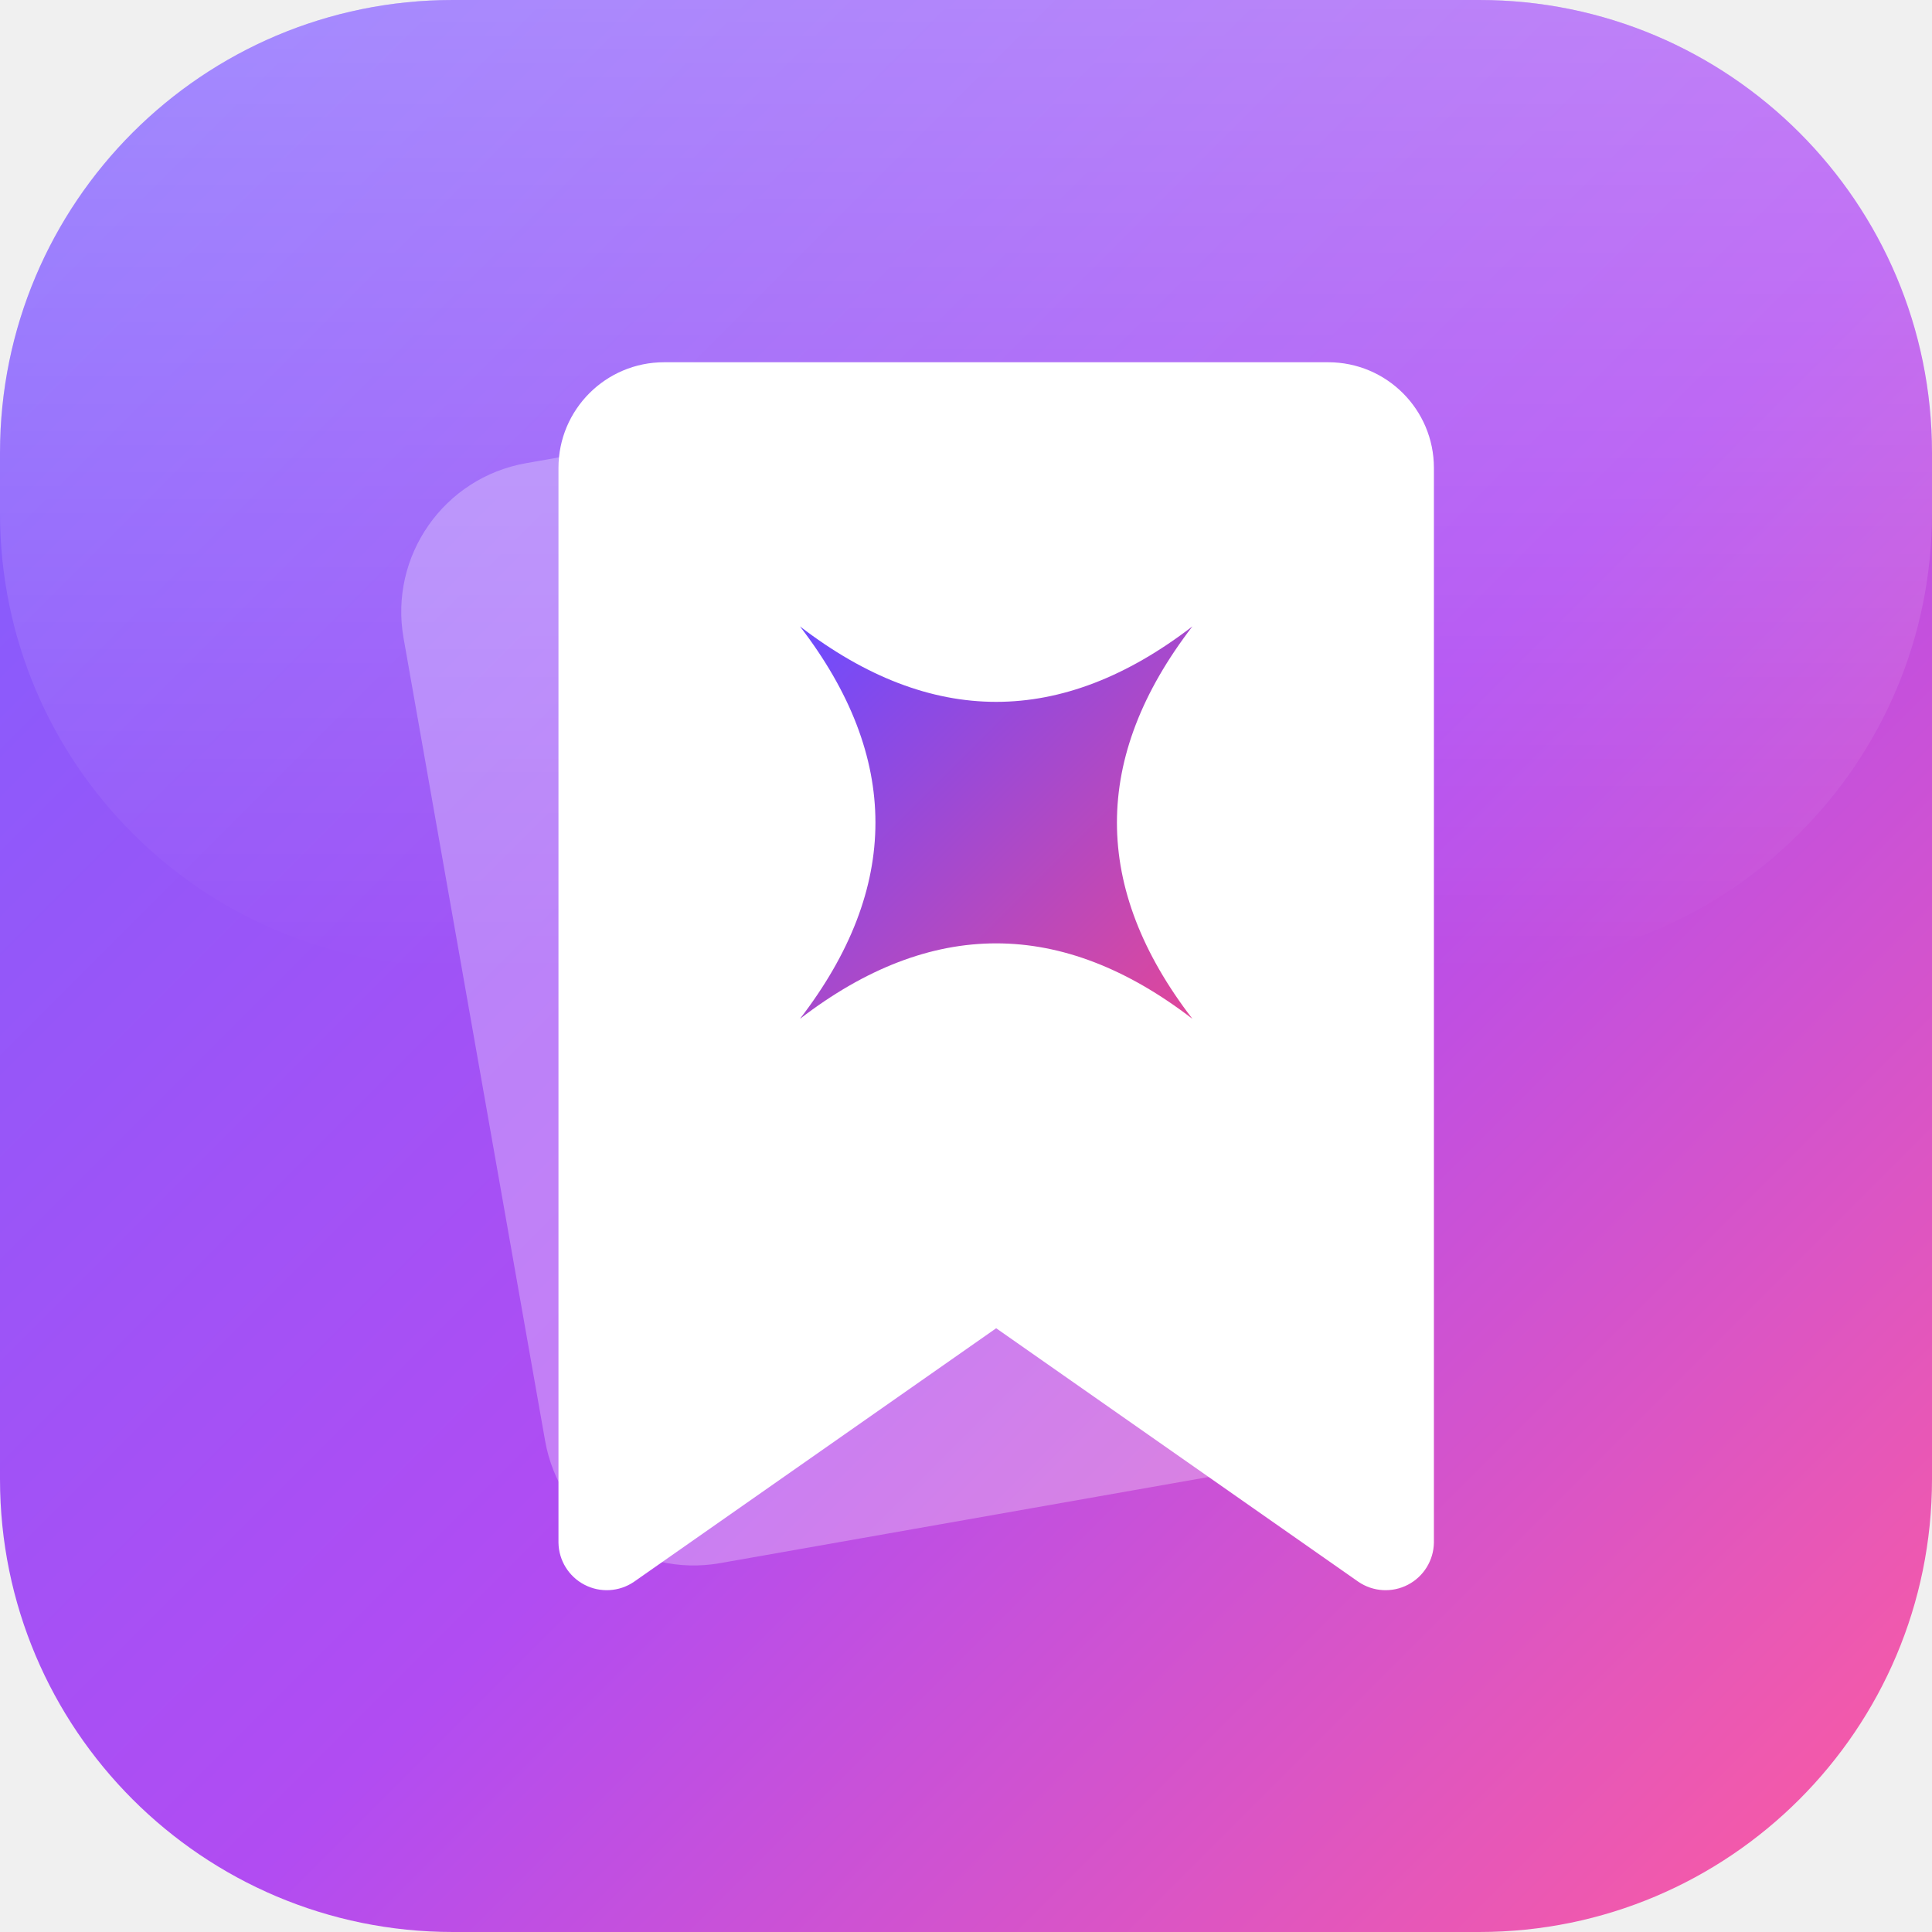
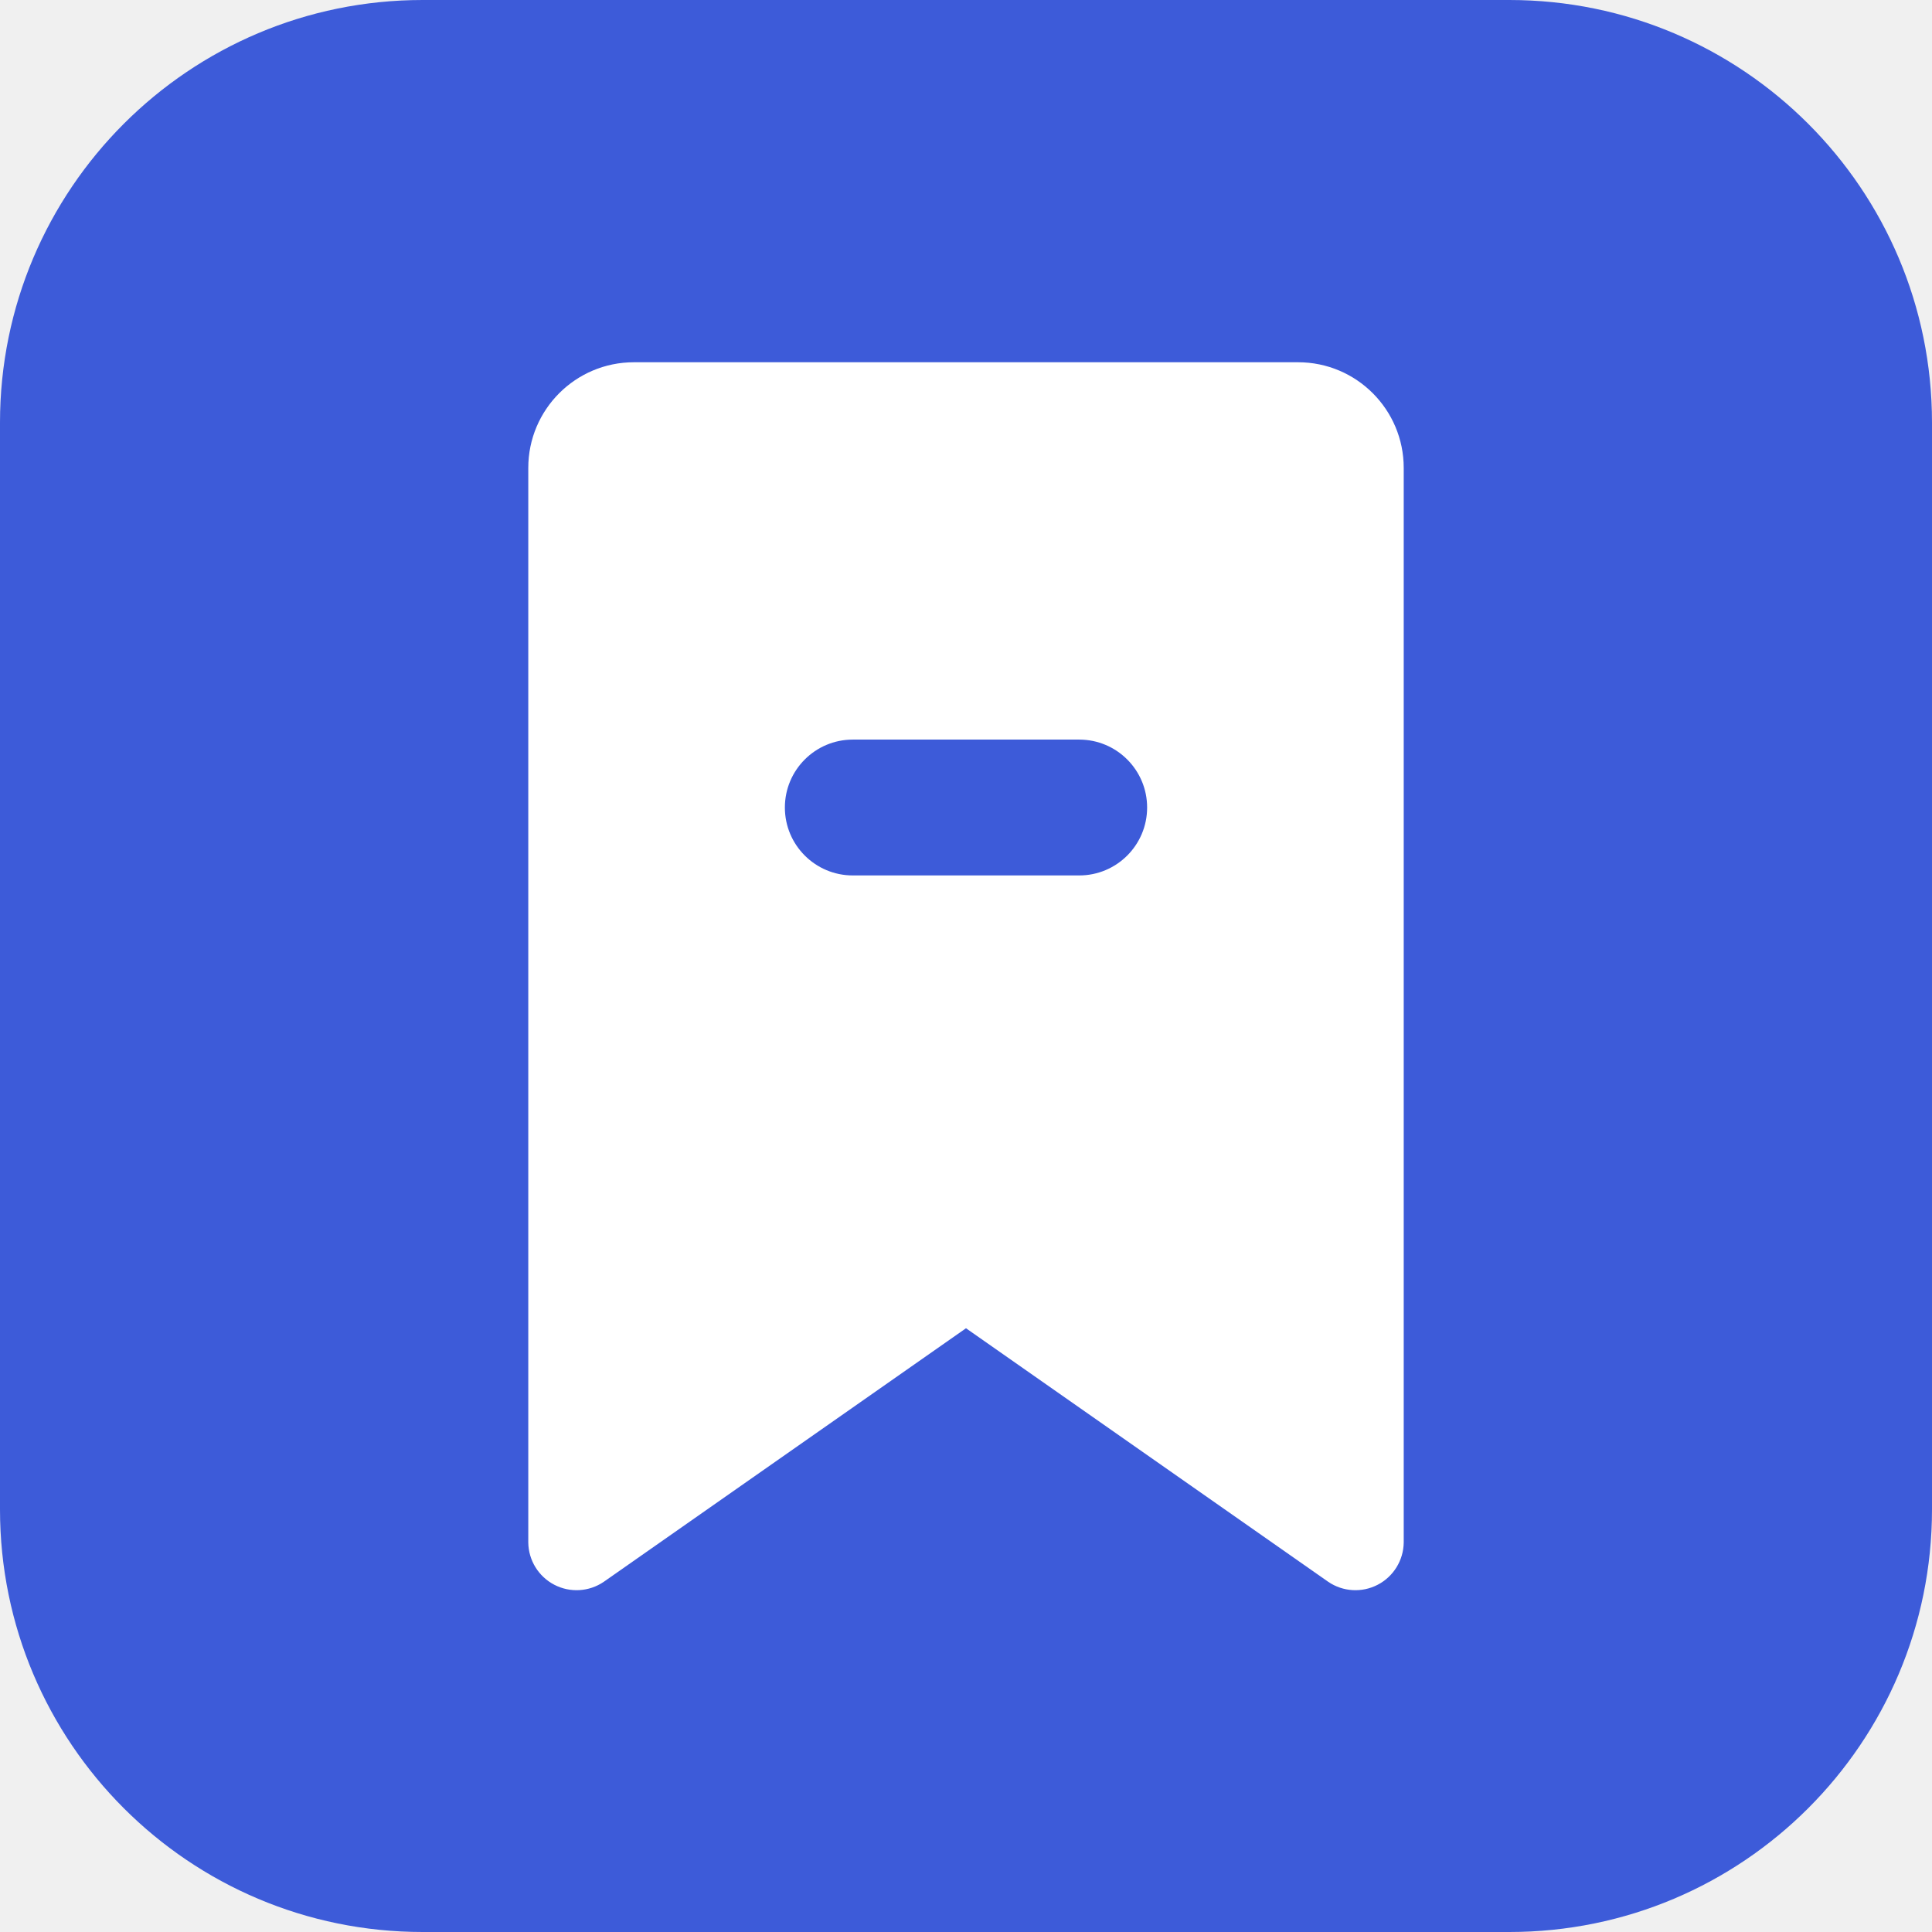
<svg xmlns="http://www.w3.org/2000/svg" viewBox="0 0 128 128">
-   <defs>
-     <linearGradient id="sx-bg" x1="0" y1="0" x2="1" y2="1">
-       <stop offset="0" stop-color="#7B61FF" />
-       <stop offset=".55" stop-color="#B14CF2" />
-       <stop offset="1" stop-color="#FF5C9D" />
-     </linearGradient>
-     <linearGradient id="sx-gloss" x1="0" y1="0" x2="0" y2="1">
-       <stop offset="0" stop-color="#fff" stop-opacity=".28" />
-       <stop offset="1" stop-color="#fff" stop-opacity="0" />
-     </linearGradient>
-     <linearGradient id="sx-mark" x1="0" y1="0" x2="1" y2="1">
-       <stop offset="0" stop-color="#6D4BFF" />
-       <stop offset="1" stop-color="#E0479A" />
-     </linearGradient>
-   </defs>
-   <rect width="128" height="128" rx="30" fill="url(#sx-bg)" />
-   <rect width="128" height="64" rx="30" fill="url(#sx-gloss)" />
-   <rect x="31" y="27" width="56" height="74" rx="10" fill="#fff" fill-opacity=".28" transform="rotate(-10 59 64)" />
-   <path d="M44 24h44a7 7 0 0 1 7 7v71.2a3.2 3.2 0 0 1-5 2.6L66 88 42 104.8a3.2 3.2 0 0 1-5-2.6V31a7 7 0 0 1 7-7z" fill="#fff" />
-   <path d="M53 41.5Q66 51.5 79 41.5Q69 54.5 79 67.5Q66 57.5 53 67.5Q63 54.5 53 41.5Z" fill="url(#sx-mark)" />
+   <rect width="128" height="128" rx="28" fill="#3D5BD9" />
+   <path transform="translate(-2 0)" d="M44 24h44a7 7 0 0 1 7 7v71.2a3.2 3.2 0 0 1-5 2.6L66 88 42 104.8a3.2 3.2 0 0 1-5-2.6V31a7 7 0 0 1 7-7z" fill="#fff" />
+   <rect x="52" y="49" width="24" height="9" rx="4.5" fill="#3D5BD9" />
</svg>
